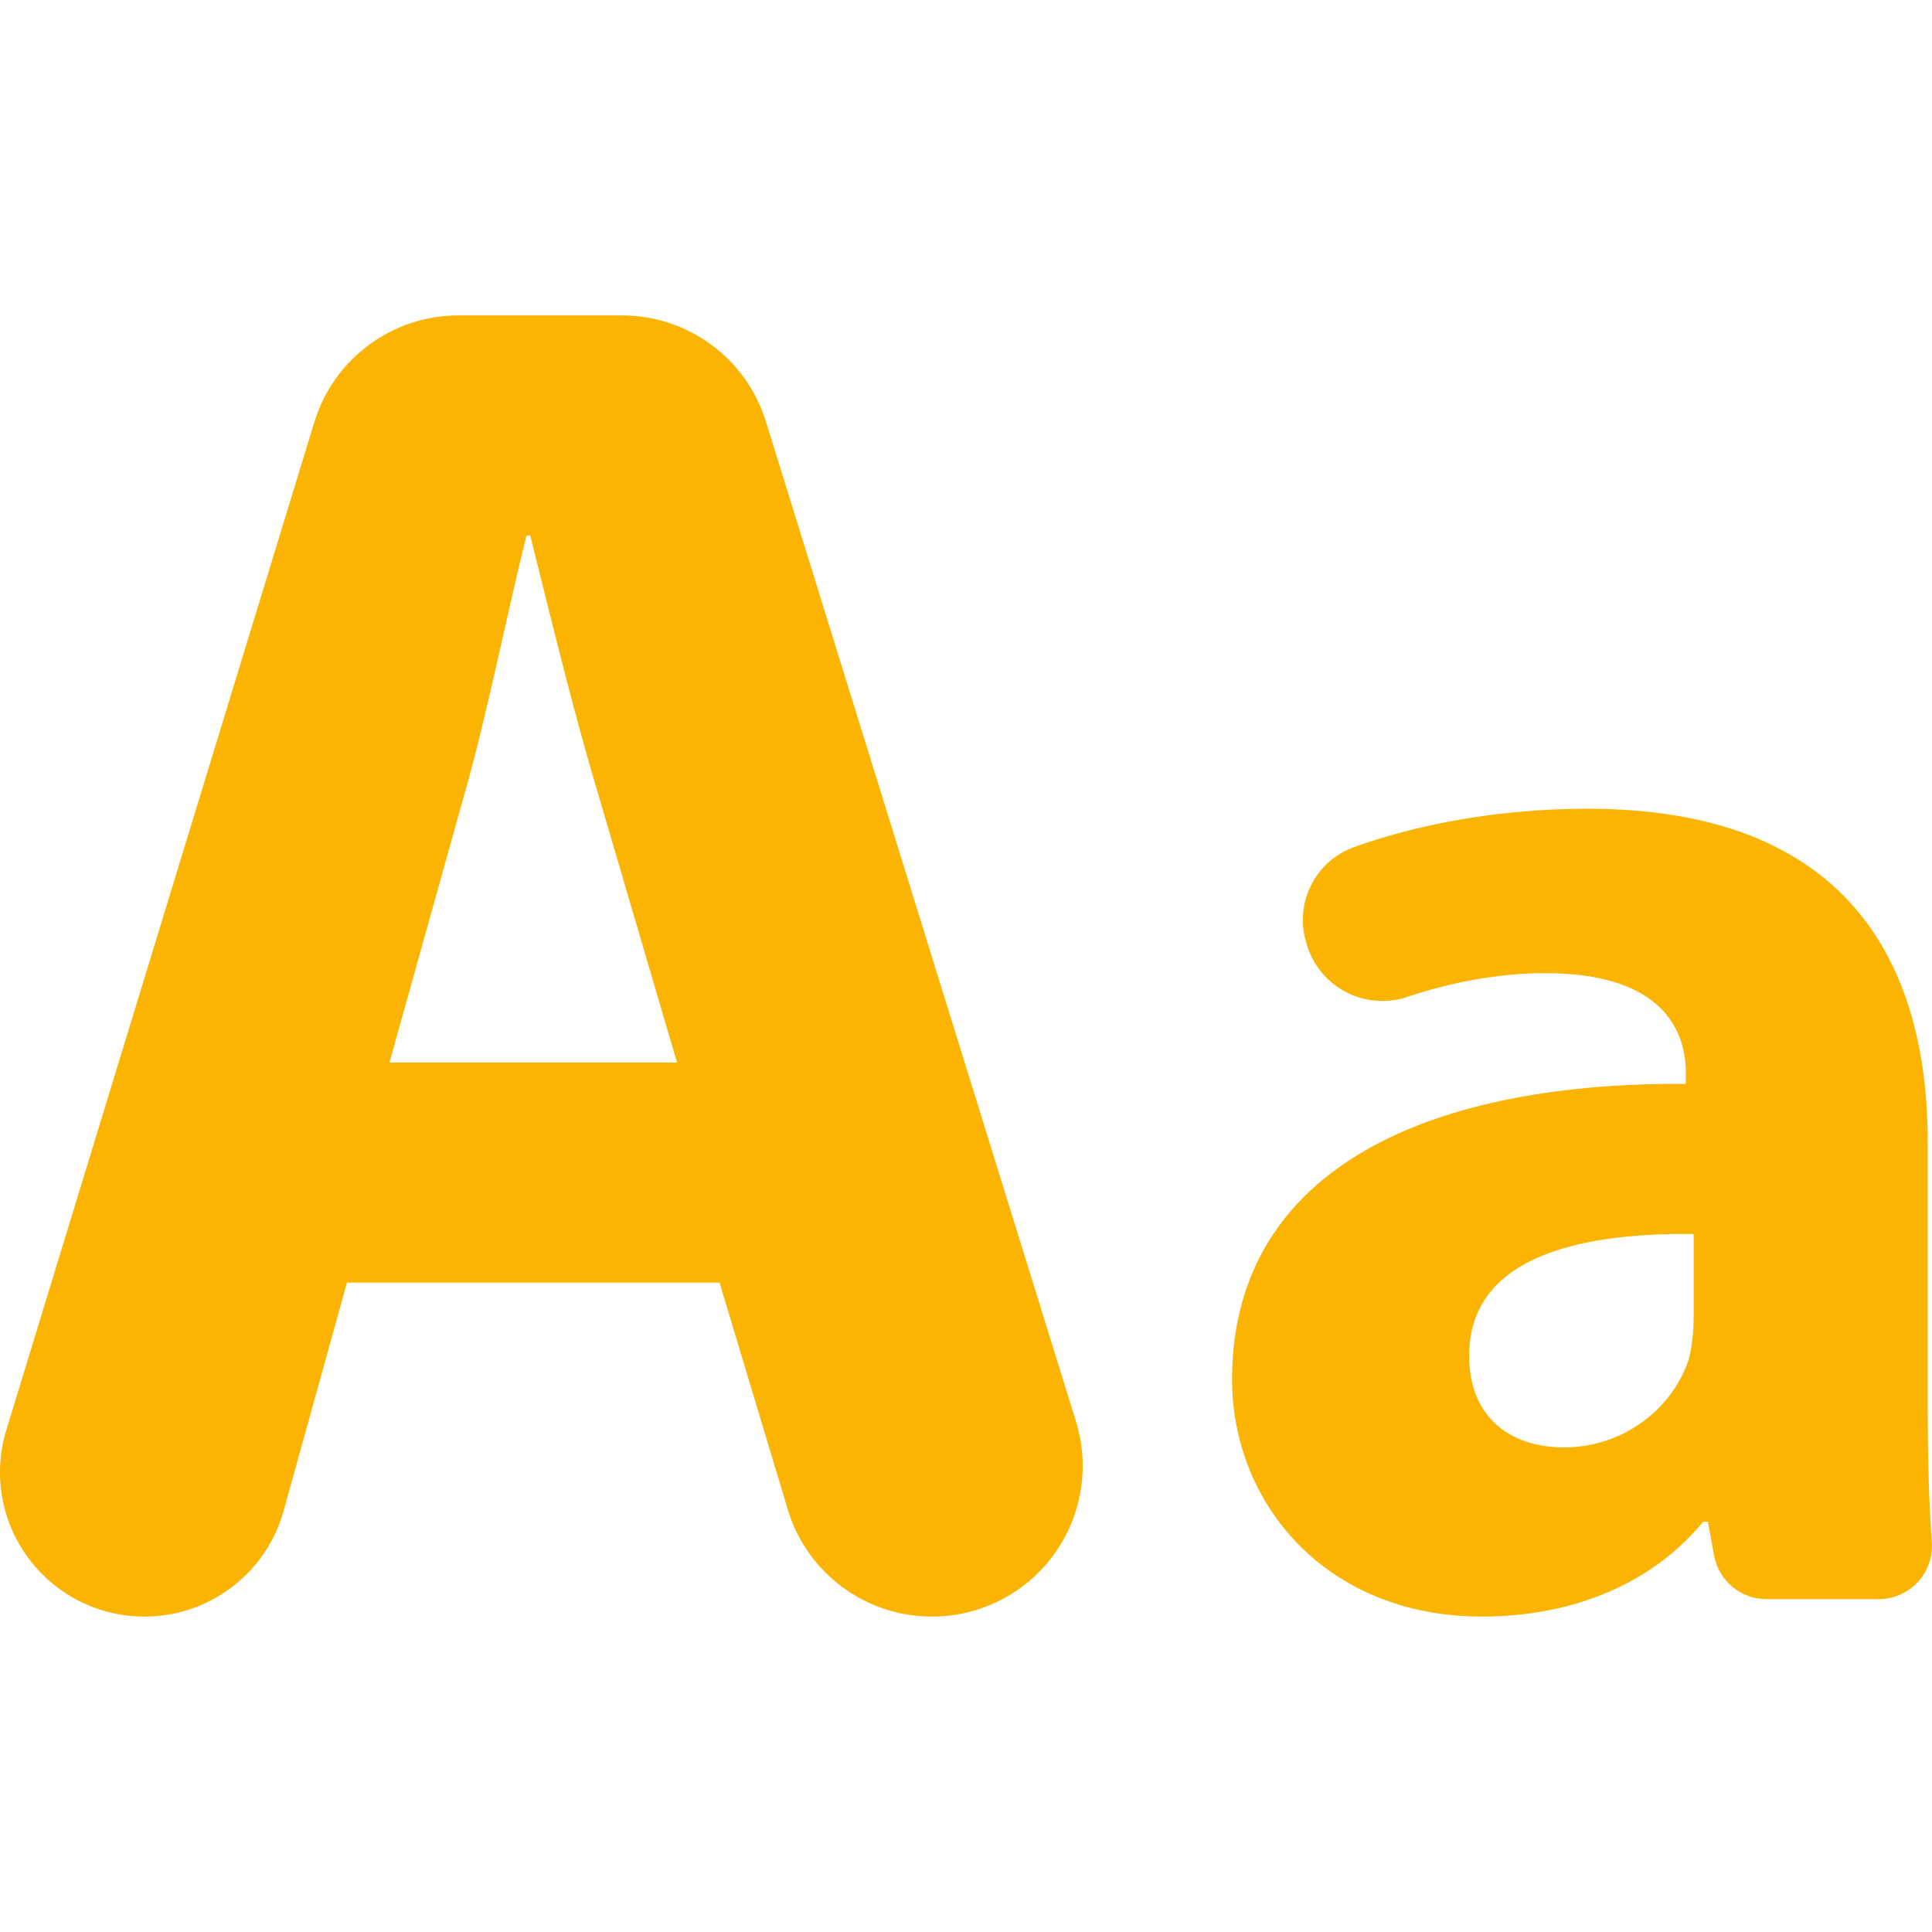
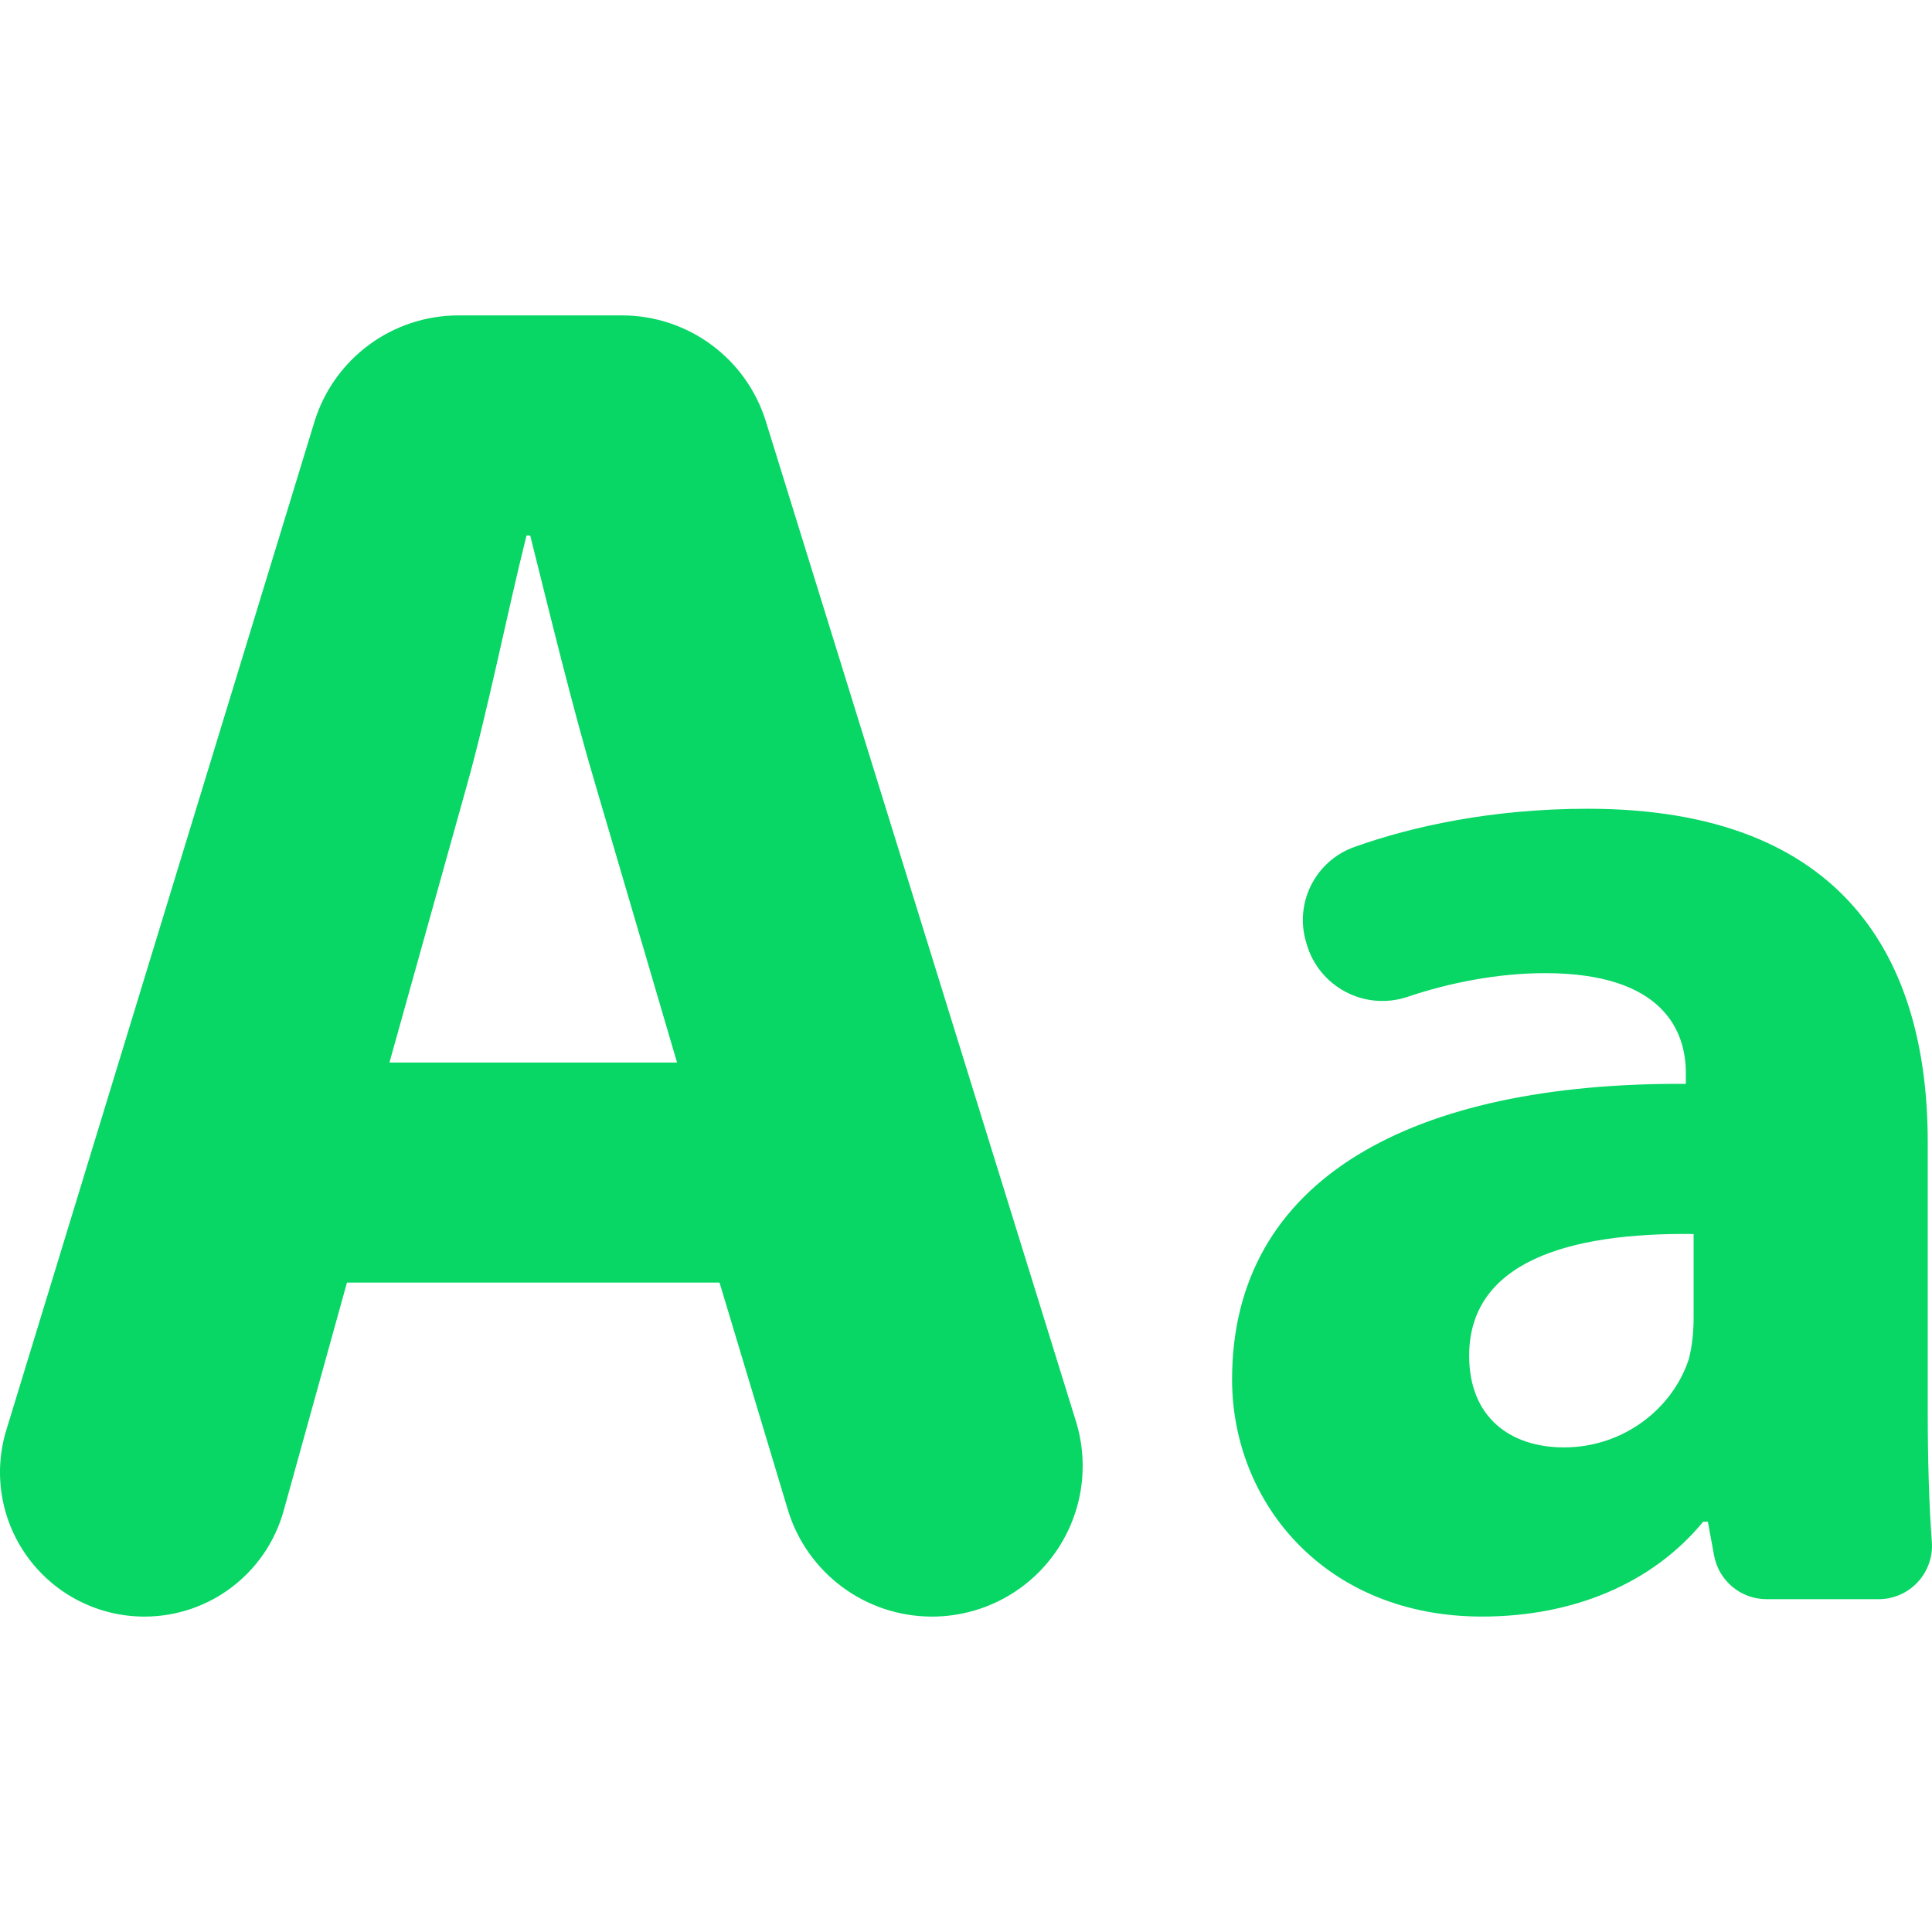
<svg xmlns="http://www.w3.org/2000/svg" version="1.1" width="512" height="512" x="0" y="0" viewBox="0 0 496.188 496.188" style="enable-background:new 0 0 512 512" xml:space="preserve" class="">
  <g>
    <g>
-       <path d="M196.698,108.246c-5.006-16.197-19.999-27.241-36.96-27.241h-41.996c-17.006,0-32.037,11.116-37.01,27.396L1.629,367.257   c-3.45,11.247-1.355,23.452,5.657,32.902c6.992,9.447,18.05,15.025,29.811,15.025c16.67,0,31.287-11.116,35.747-27.167   l16.263-58.612h95.689l17.514,58.246c4.91,16.345,19.953,27.533,37.051,27.533c12.307,0,23.871-5.846,31.156-15.742   c7.301-9.904,9.448-22.679,5.809-34.42L196.698,108.246z M100.018,272.891l19.808-70.913c5.446-19.337,10.426-44.609,15.398-64.451   h0.946c4.974,19.842,10.959,44.625,16.881,64.451l20.832,70.913H100.018z" fill="#fbb401" data-original="#000000" style="" class="" />
-       <path d="M495.093,362.394v-69.026c0-46.676-21.128-85.658-87.331-85.658c-24.577,0-45.017,4.506-59.917,9.814   c-9.902,3.531-15.35,14.109-12.473,24.217l0.197,0.665c1.511,5.319,5.156,9.783,10.065,12.352c4.895,2.571,10.62,3.025,15.87,1.253   c10.85-3.661,23.292-6.082,35.309-6.082c30.462,0,36.154,15.028,36.154,25.582v2.853c-70.256-0.415-116.538,24.346-116.538,75.915   c0,31.68,23.953,60.897,64.171,60.897c23.534,0,43.813-8.538,56.824-24.37h1.198l1.596,8.685   c1.207,6.496,6.864,11.221,13.482,11.221h28.767c3.824,0,7.467-1.587,10.054-4.384c2.602-2.797,3.919-6.554,3.626-10.358   C495.4,386.195,495.093,374.461,495.093,362.394z M434.967,338.44c0,3.649-0.389,7.311-1.218,10.554   c-4.053,12.588-16.639,22.736-32.072,22.736c-13.792,0-24.36-7.71-24.36-23.541c0-23.955,25.188-31.664,57.65-31.267V338.44z" fill="#fbb401" data-original="#000000" style="" class="" />
+       <path d="M196.698,108.246c-5.006-16.197-19.999-27.241-36.96-27.241h-41.996c-17.006,0-32.037,11.116-37.01,27.396L1.629,367.257   c-3.45,11.247-1.355,23.452,5.657,32.902c6.992,9.447,18.05,15.025,29.811,15.025c16.67,0,31.287-11.116,35.747-27.167   l16.263-58.612h95.689l17.514,58.246c4.91,16.345,19.953,27.533,37.051,27.533c12.307,0,23.871-5.846,31.156-15.742   c7.301-9.904,9.448-22.679,5.809-34.42L196.698,108.246z M100.018,272.891l19.808-70.913c5.446-19.337,10.426-44.609,15.398-64.451   h0.946c4.974,19.842,10.959,44.625,16.881,64.451l20.832,70.913H100.018z" fill="#08d665" data-original="#000000" style="" class="" />
+       <path d="M495.093,362.394v-69.026c0-46.676-21.128-85.658-87.331-85.658c-24.577,0-45.017,4.506-59.917,9.814   c-9.902,3.531-15.35,14.109-12.473,24.217l0.197,0.665c1.511,5.319,5.156,9.783,10.065,12.352c4.895,2.571,10.62,3.025,15.87,1.253   c10.85-3.661,23.292-6.082,35.309-6.082c30.462,0,36.154,15.028,36.154,25.582v2.853c-70.256-0.415-116.538,24.346-116.538,75.915   c0,31.68,23.953,60.897,64.171,60.897c23.534,0,43.813-8.538,56.824-24.37h1.198l1.596,8.685   c1.207,6.496,6.864,11.221,13.482,11.221h28.767c3.824,0,7.467-1.587,10.054-4.384c2.602-2.797,3.919-6.554,3.626-10.358   C495.4,386.195,495.093,374.461,495.093,362.394z M434.967,338.44c0,3.649-0.389,7.311-1.218,10.554   c-4.053,12.588-16.639,22.736-32.072,22.736c-13.792,0-24.36-7.71-24.36-23.541c0-23.955,25.188-31.664,57.65-31.267V338.44z" fill="#08d665" data-original="#000000" style="" class="" />
    </g>
    <g>
</g>
    <g>
</g>
    <g>
</g>
    <g>
</g>
    <g>
</g>
    <g>
</g>
    <g>
</g>
    <g>
</g>
    <g>
</g>
    <g>
</g>
    <g>
</g>
    <g>
</g>
    <g>
</g>
    <g>
</g>
    <g>
</g>
  </g>
</svg>
